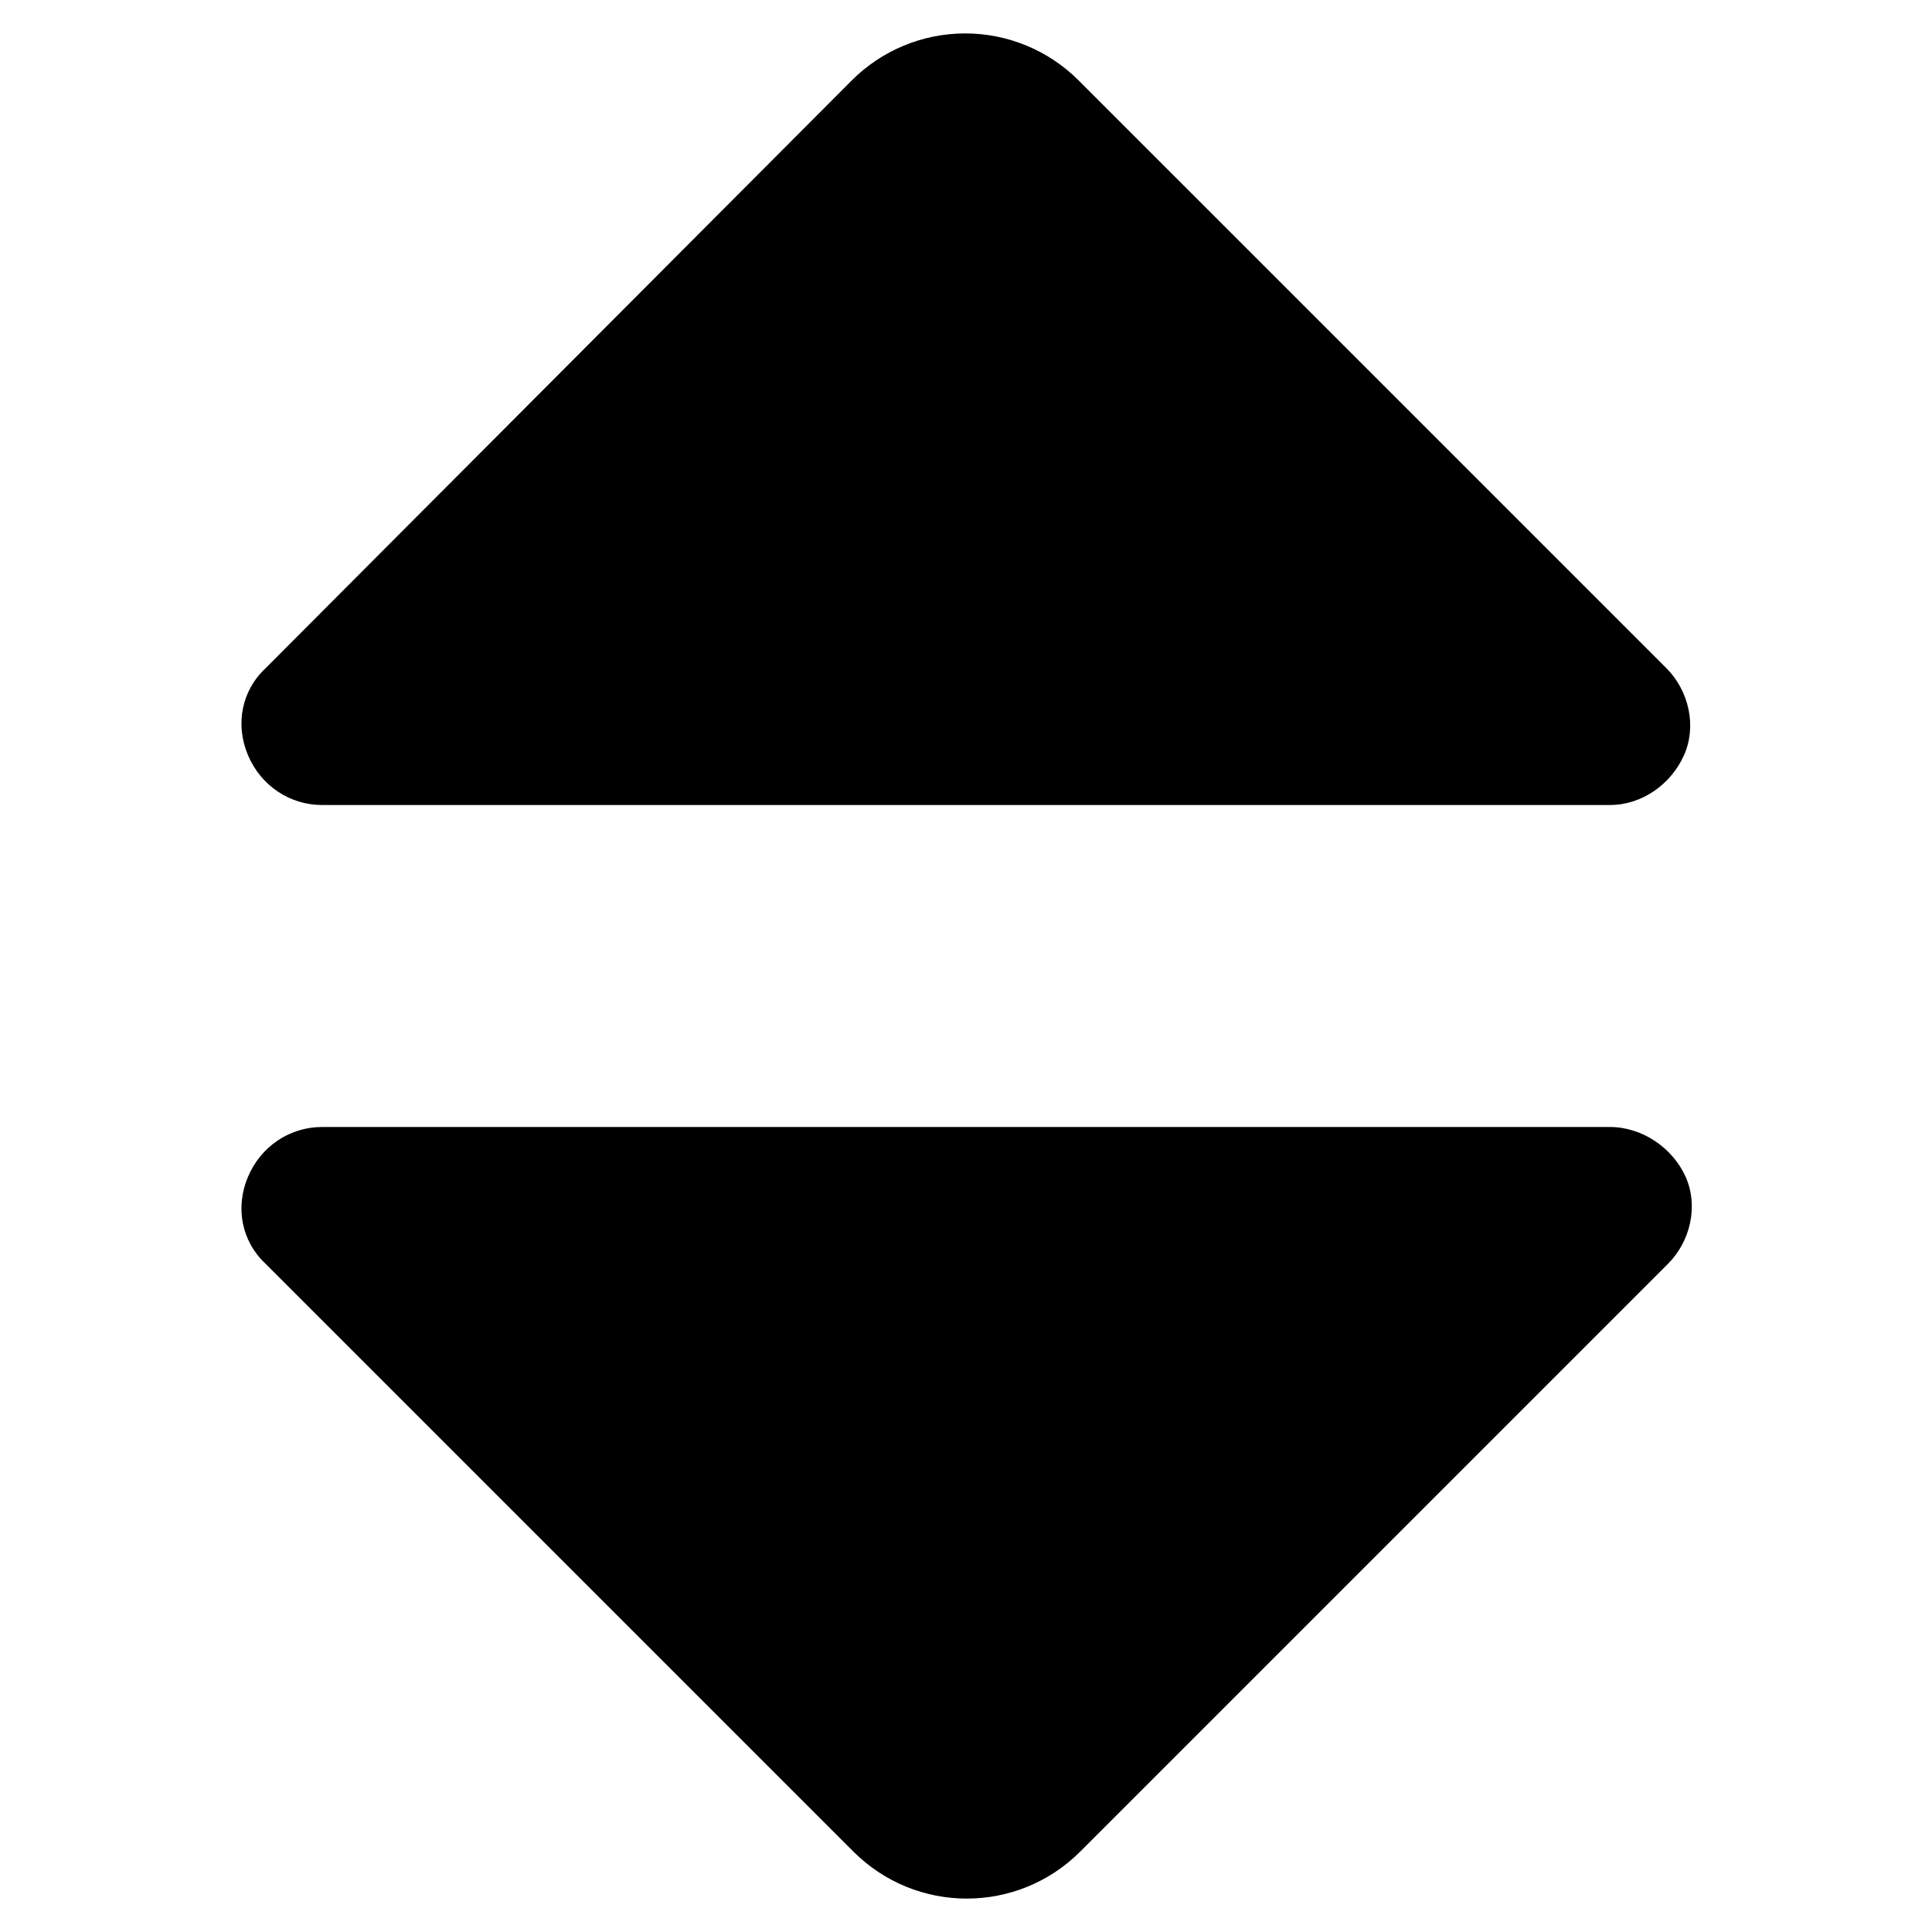
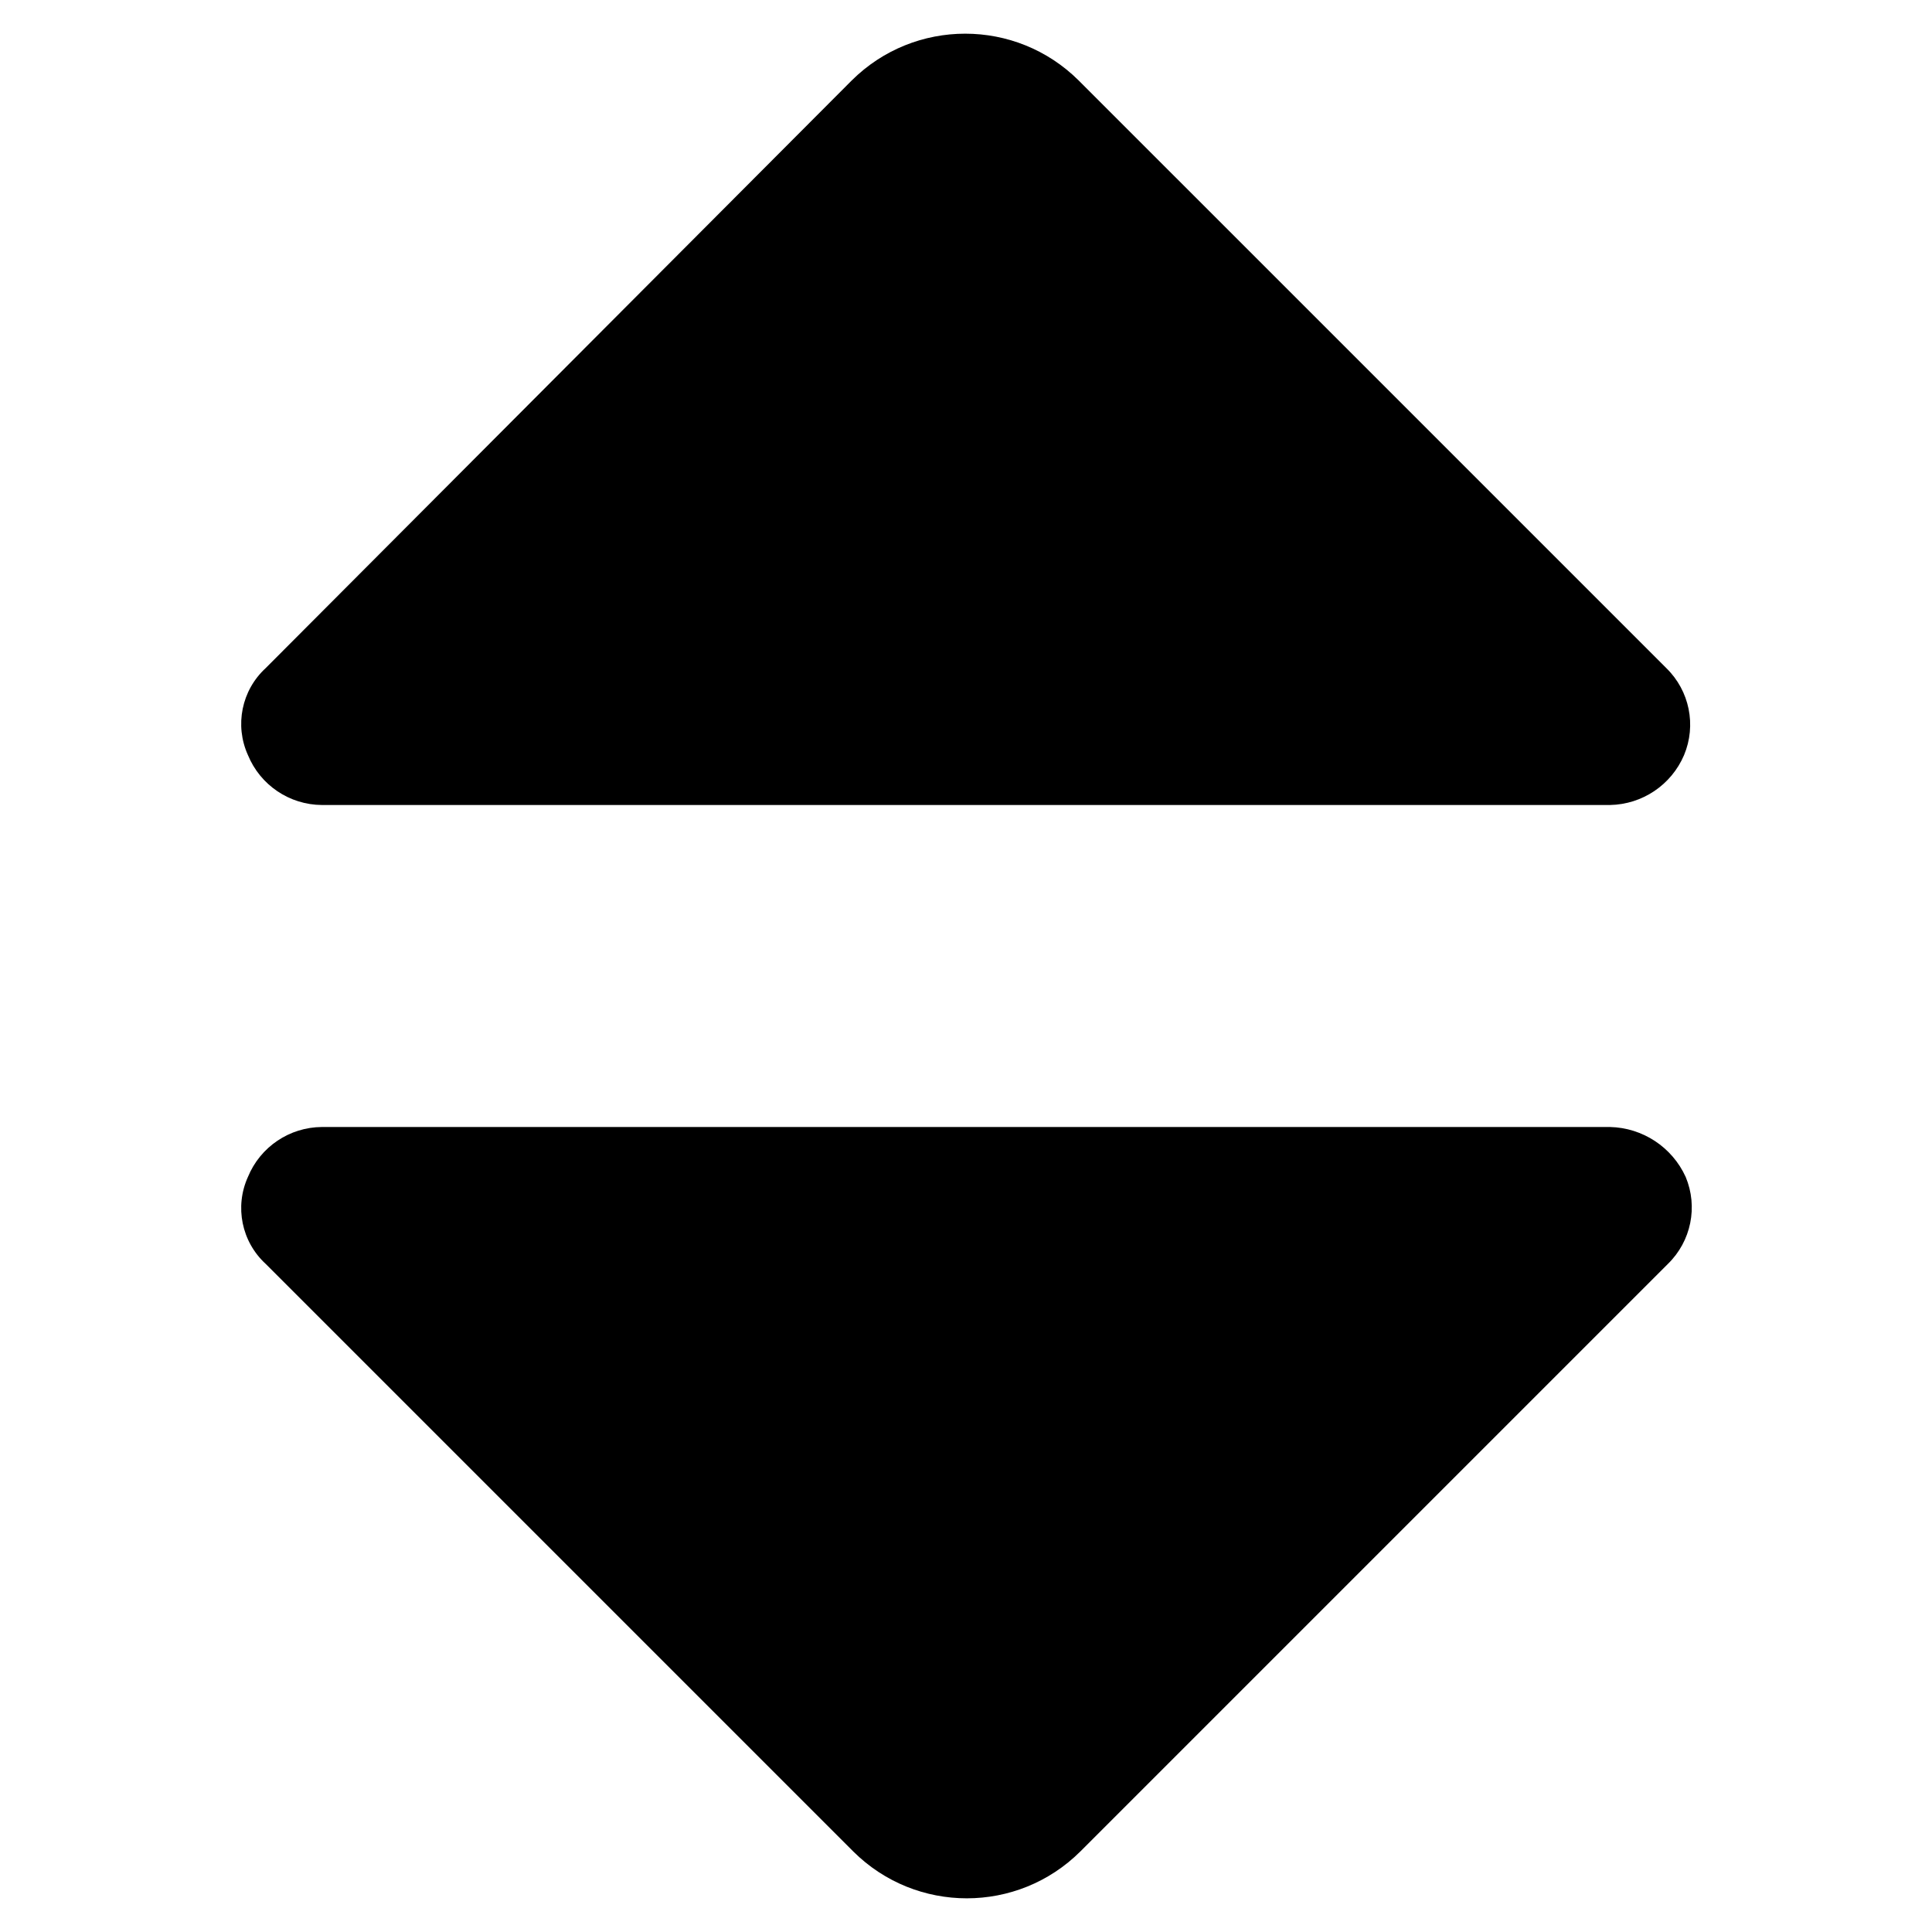
<svg xmlns="http://www.w3.org/2000/svg" width="12" height="12" focusable="false" viewBox="0 0 12 12">
-   <path fill="currentColor" d="M10 5H2c-.2 0-.38-.12-.46-.31-.08-.19-.04-.4.11-.54L5.29.5A.996.996 0 0 1 6.7.5l3.65 3.65c.14.14.19.36.11.54S10.2 5 10 5z" />
-   <path d="M12 7H2c-.2 0-.38.12-.46.31-.08.19-.04.4.11.54L5.3 11.5c.39.39 1.02.39 1.41 0l3.65-3.65c.14-.14.19-.36.11-.54S10.2 7 10 7z" />
+   <path fill="currentColor" d="M10 5H2a.5.5 0 0 1-.46-.31.47.47 0 0 1 .11-.54L5.29.5A1 1 0 0 1 6.7.5l3.65 3.65a.49.49 0 0 1 .11.54A.51.51 0 0 1 10 5z" />
+   <path d="M2 7a.5.5 0 0 0-.46.31.47.47 0 0 0 .11.54L5.3 11.5a1 1 0 0 0 1.41 0l3.65-3.65a.49.49 0 0 0 .11-.54A.53.53 0 0 0 10 7z" />
</svg>
